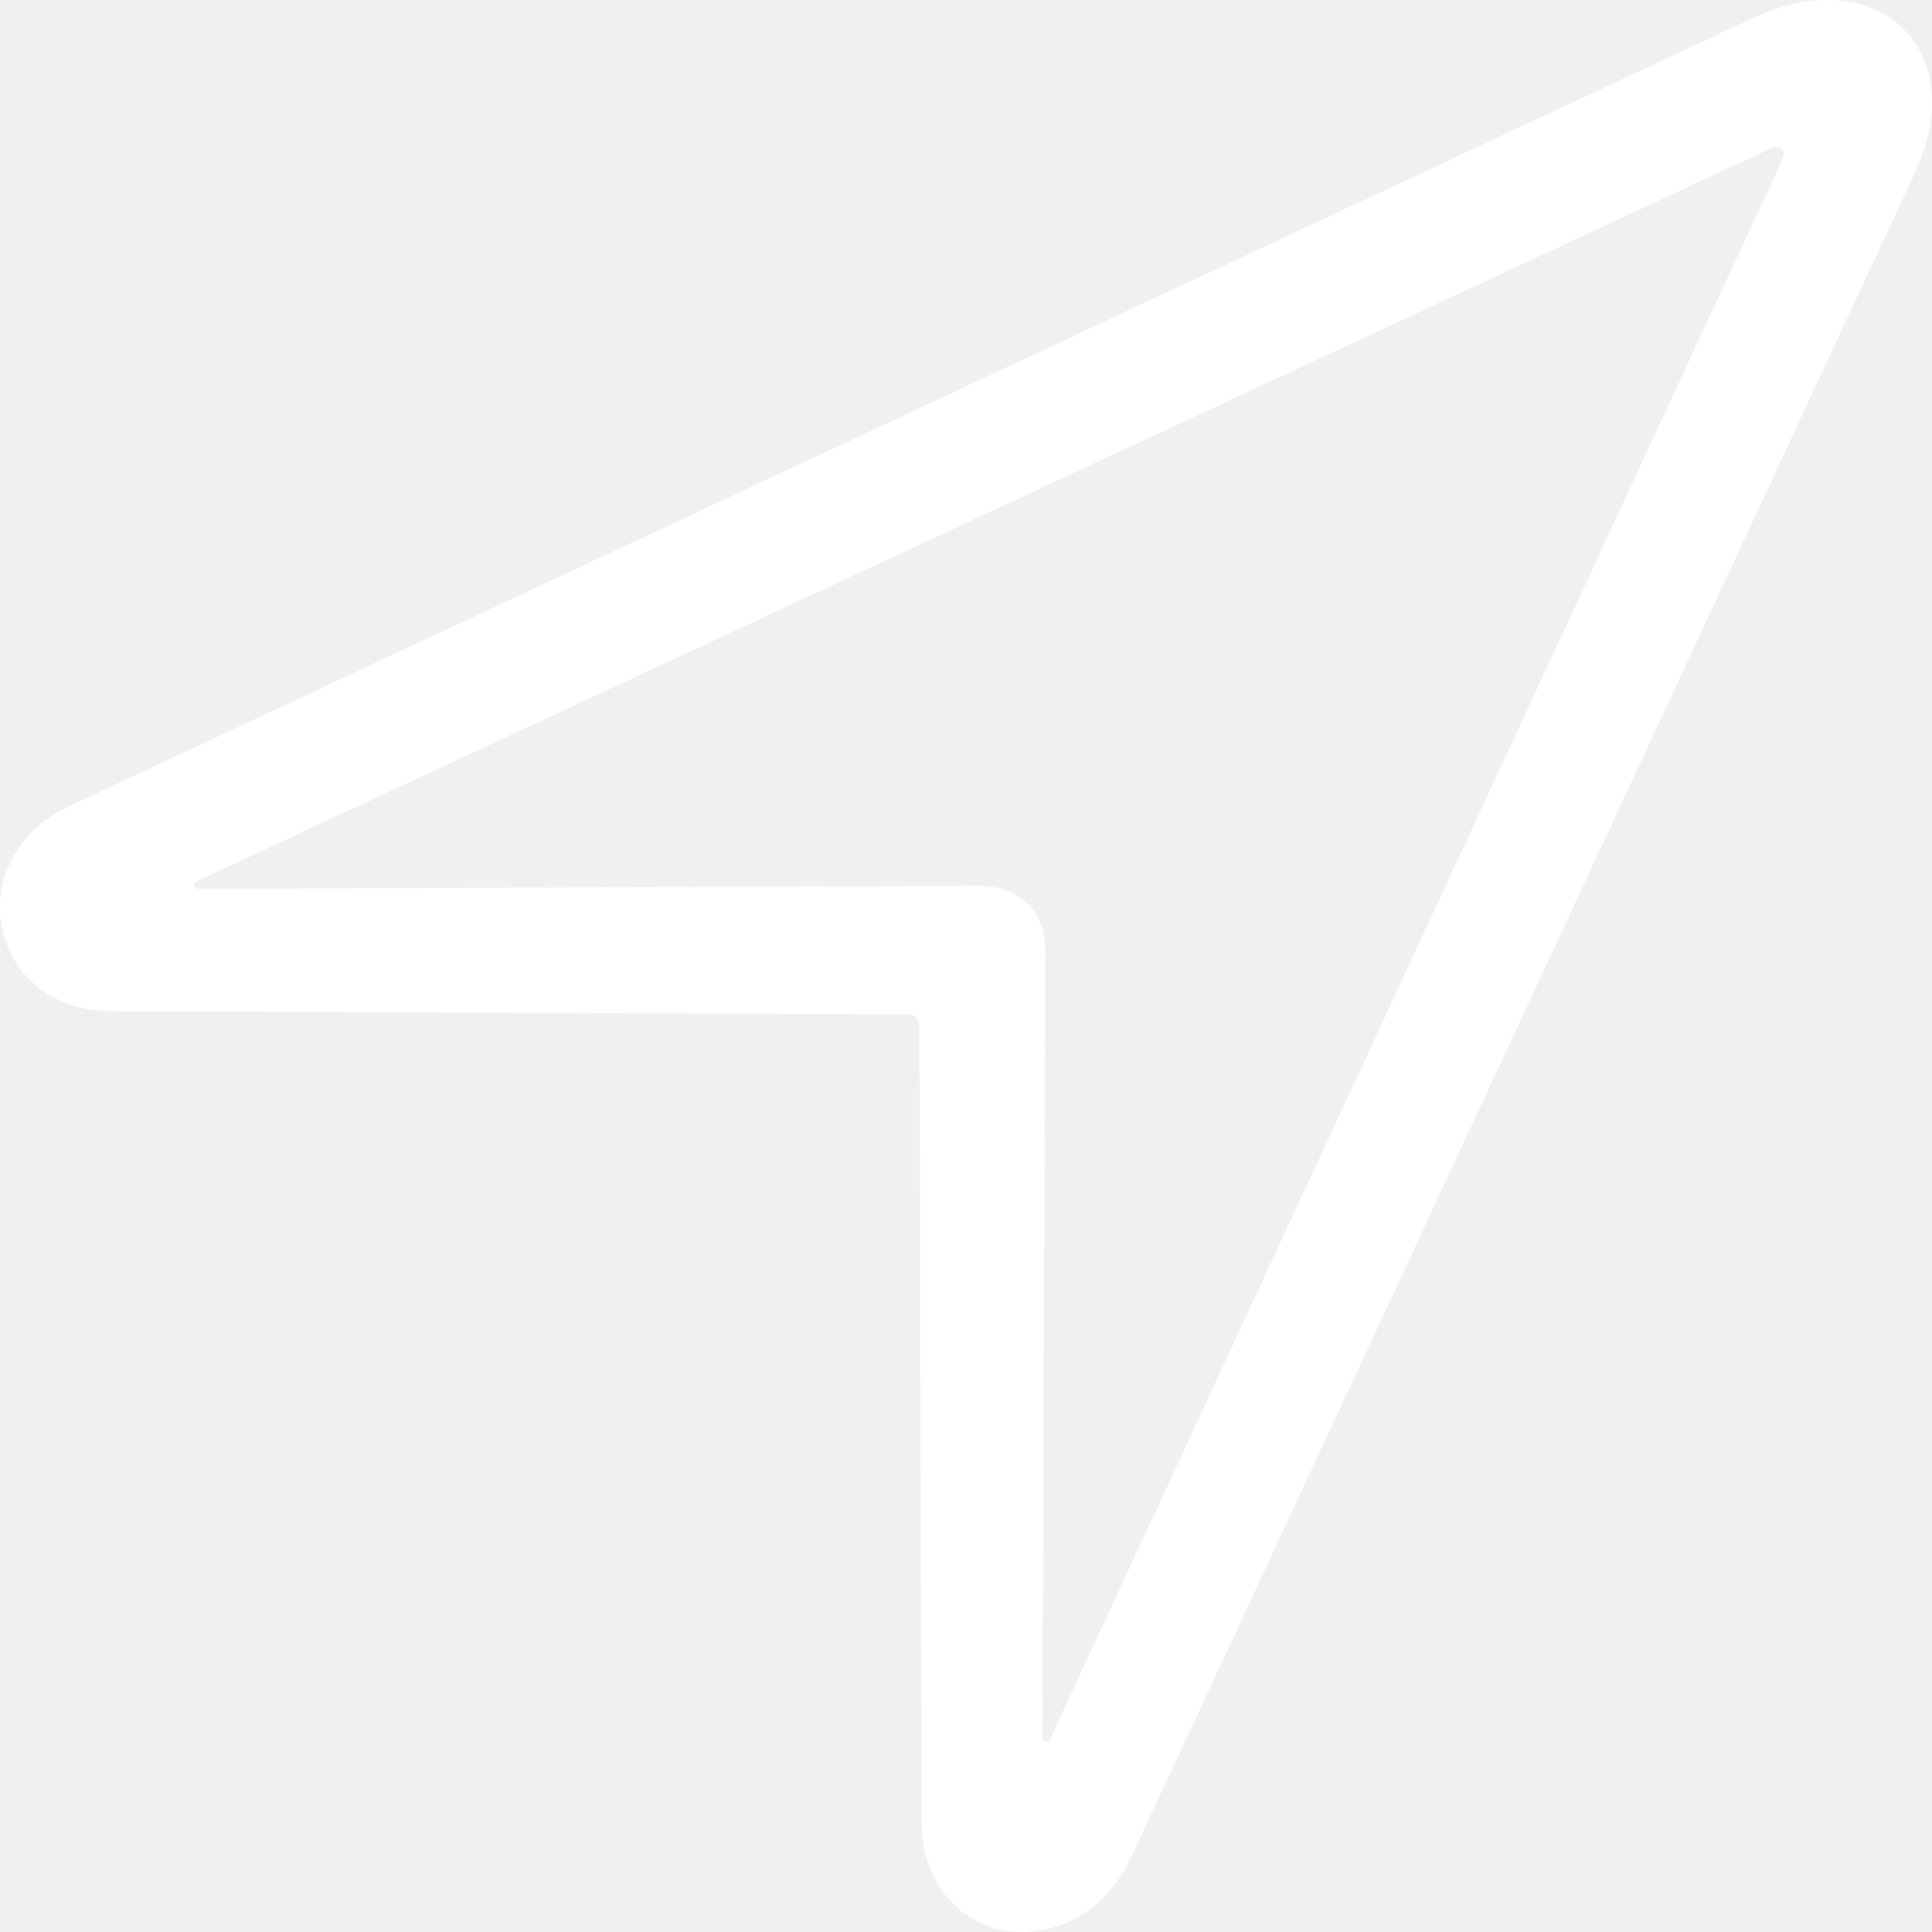
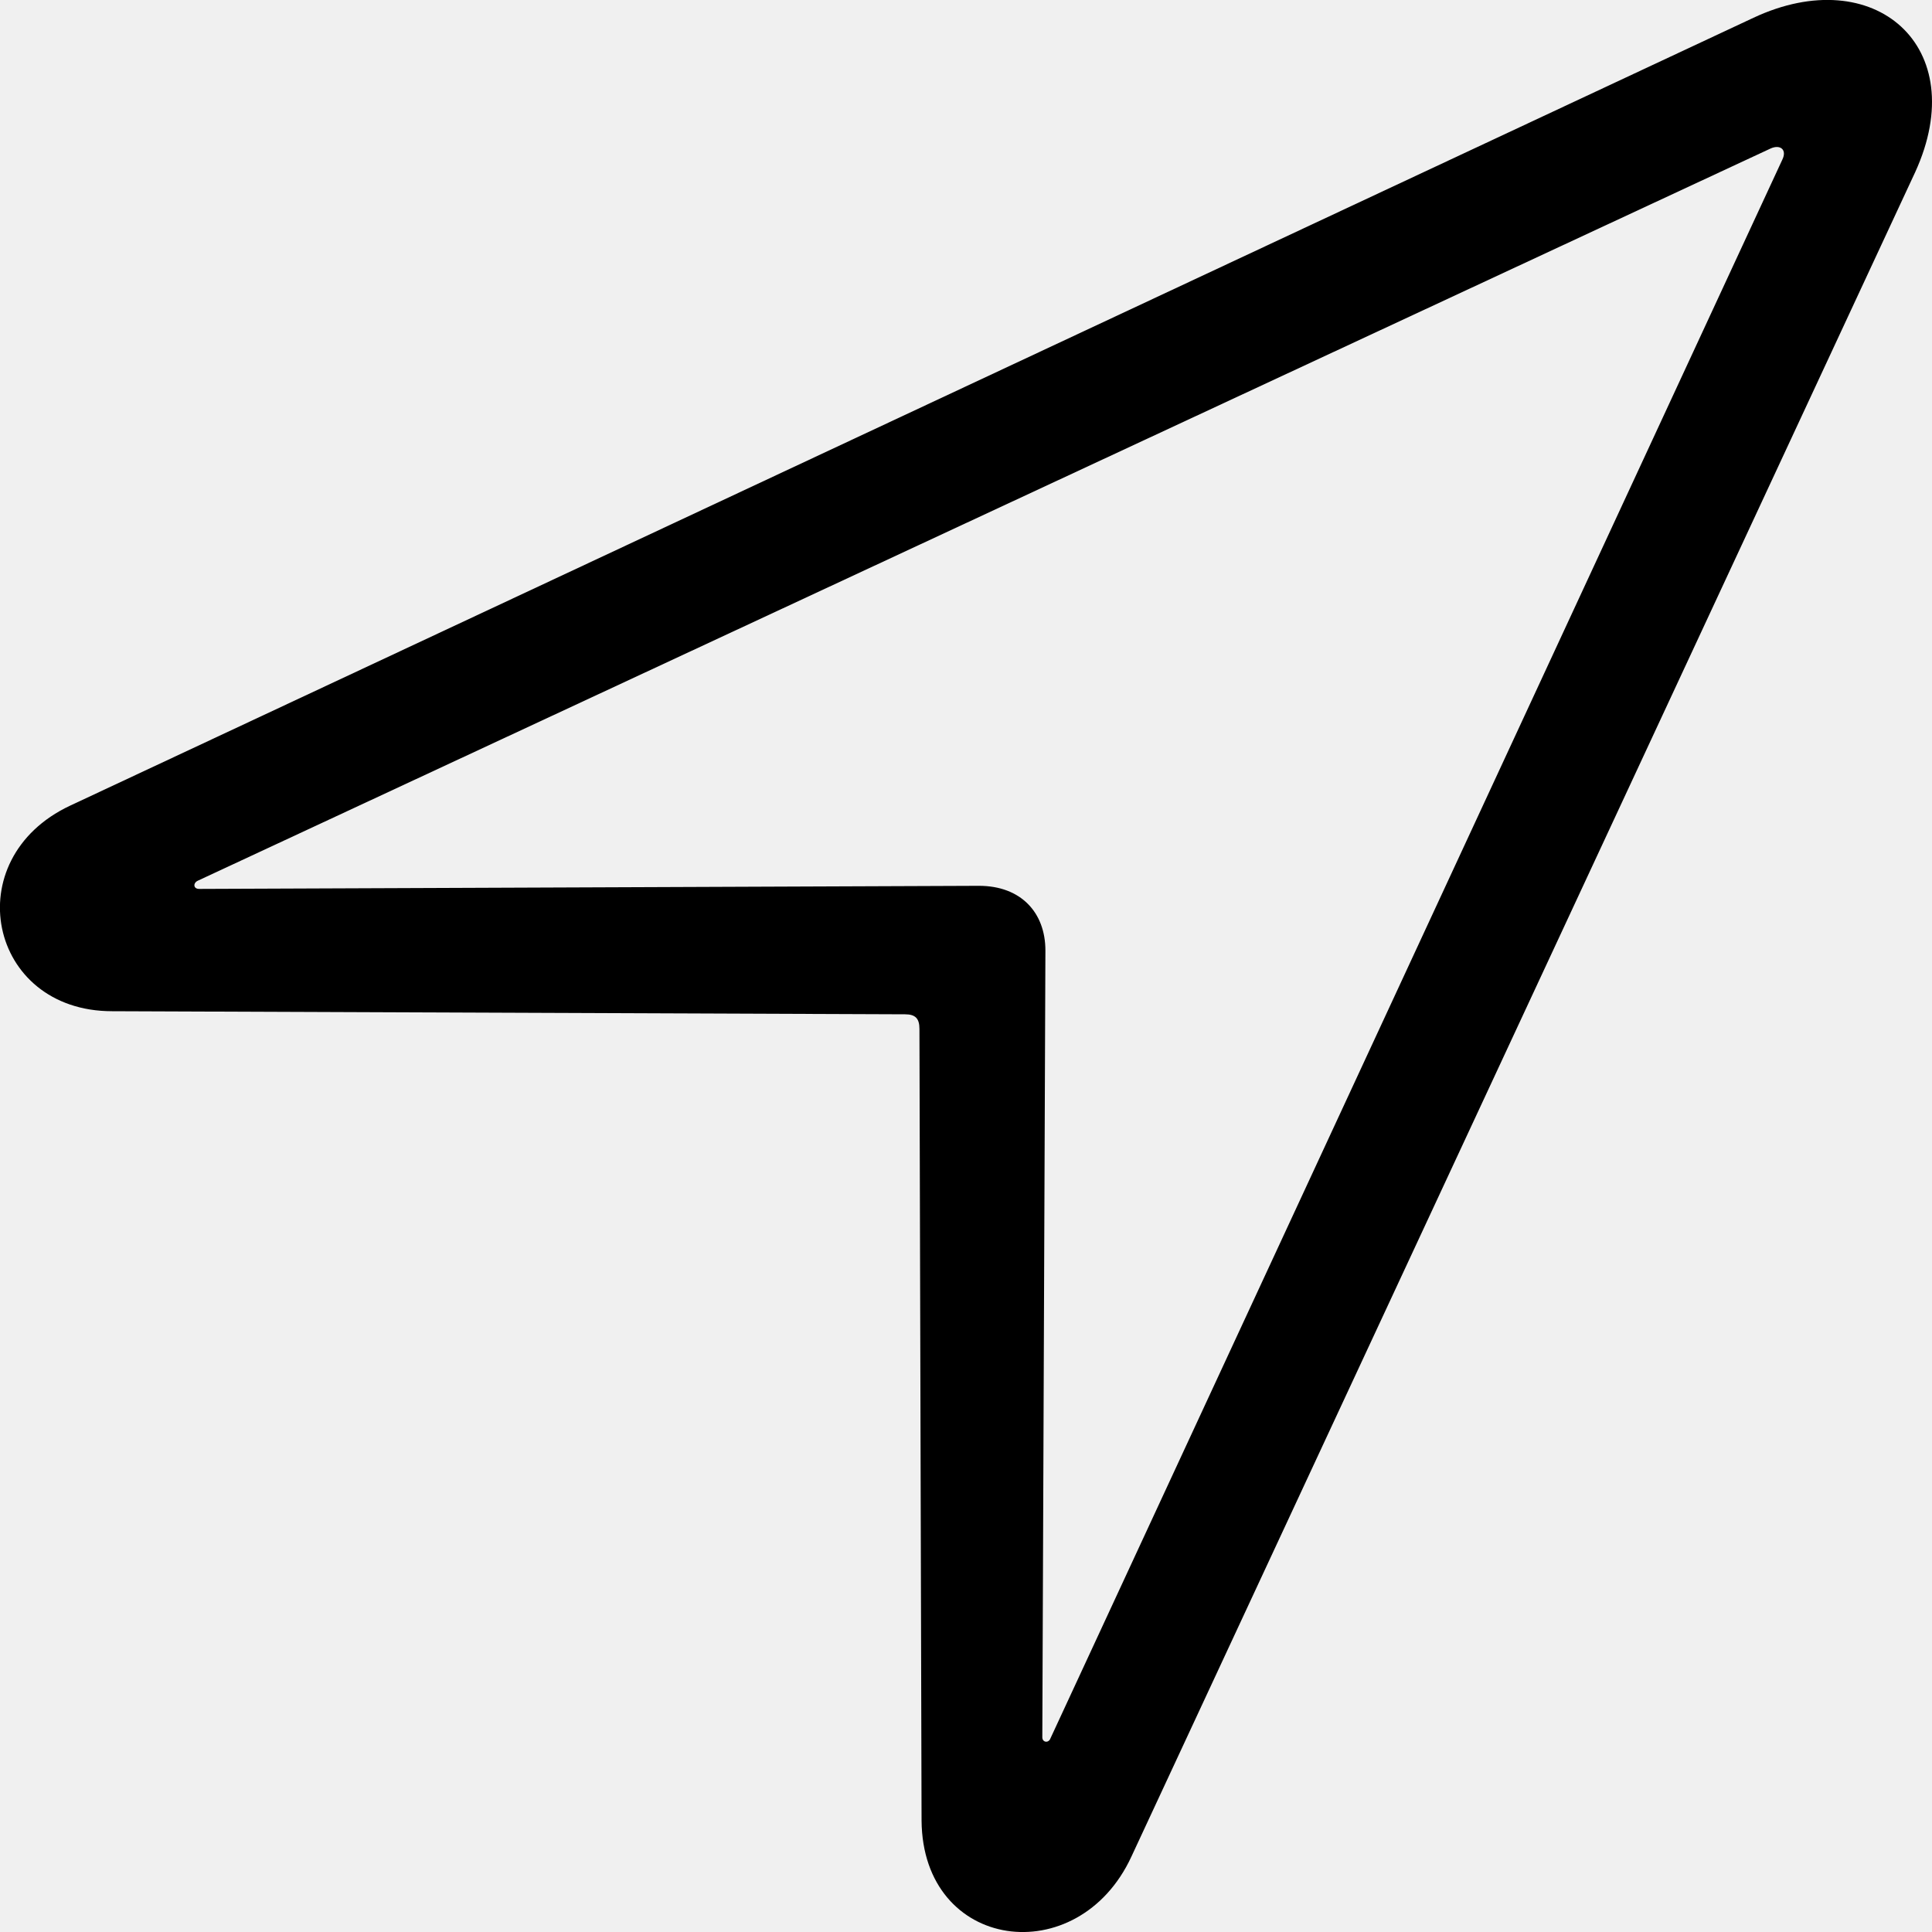
<svg xmlns="http://www.w3.org/2000/svg" width="10" height="10" viewBox="0 0 10 10" fill="none">
-   <path d="M0.363 4.17L9.076 0.092C9.701 -0.201 10.21 0.241 9.913 0.891L5.856 9.61C5.58 10.206 4.775 10.1 4.77 9.423L4.759 5.325C4.759 5.272 4.738 5.25 4.685 5.25L0.58 5.234C-0.061 5.234 -0.225 4.446 0.363 4.17ZM1.031 4.601L5.067 4.585C5.284 4.585 5.411 4.723 5.411 4.92L5.395 8.992C5.395 9.019 5.427 9.024 5.437 8.998L9.225 0.827C9.251 0.774 9.214 0.747 9.166 0.768L1.025 4.558C0.999 4.569 0.999 4.601 1.031 4.601Z" fill="white" />
+   <path d="M0.363 4.17L9.076 0.092C9.701 -0.201 10.21 0.241 9.913 0.891L5.856 9.61C5.58 10.206 4.775 10.1 4.77 9.423L4.759 5.325C4.759 5.272 4.738 5.25 4.685 5.25L0.58 5.234C-0.061 5.234 -0.225 4.446 0.363 4.17ZM1.031 4.601L5.067 4.585C5.284 4.585 5.411 4.723 5.411 4.92L5.395 8.992C5.395 9.019 5.427 9.024 5.437 8.998L9.225 0.827C9.251 0.774 9.214 0.747 9.166 0.768L1.025 4.558C0.999 4.569 0.999 4.601 1.031 4.601Z" fill="black" />
</svg>
